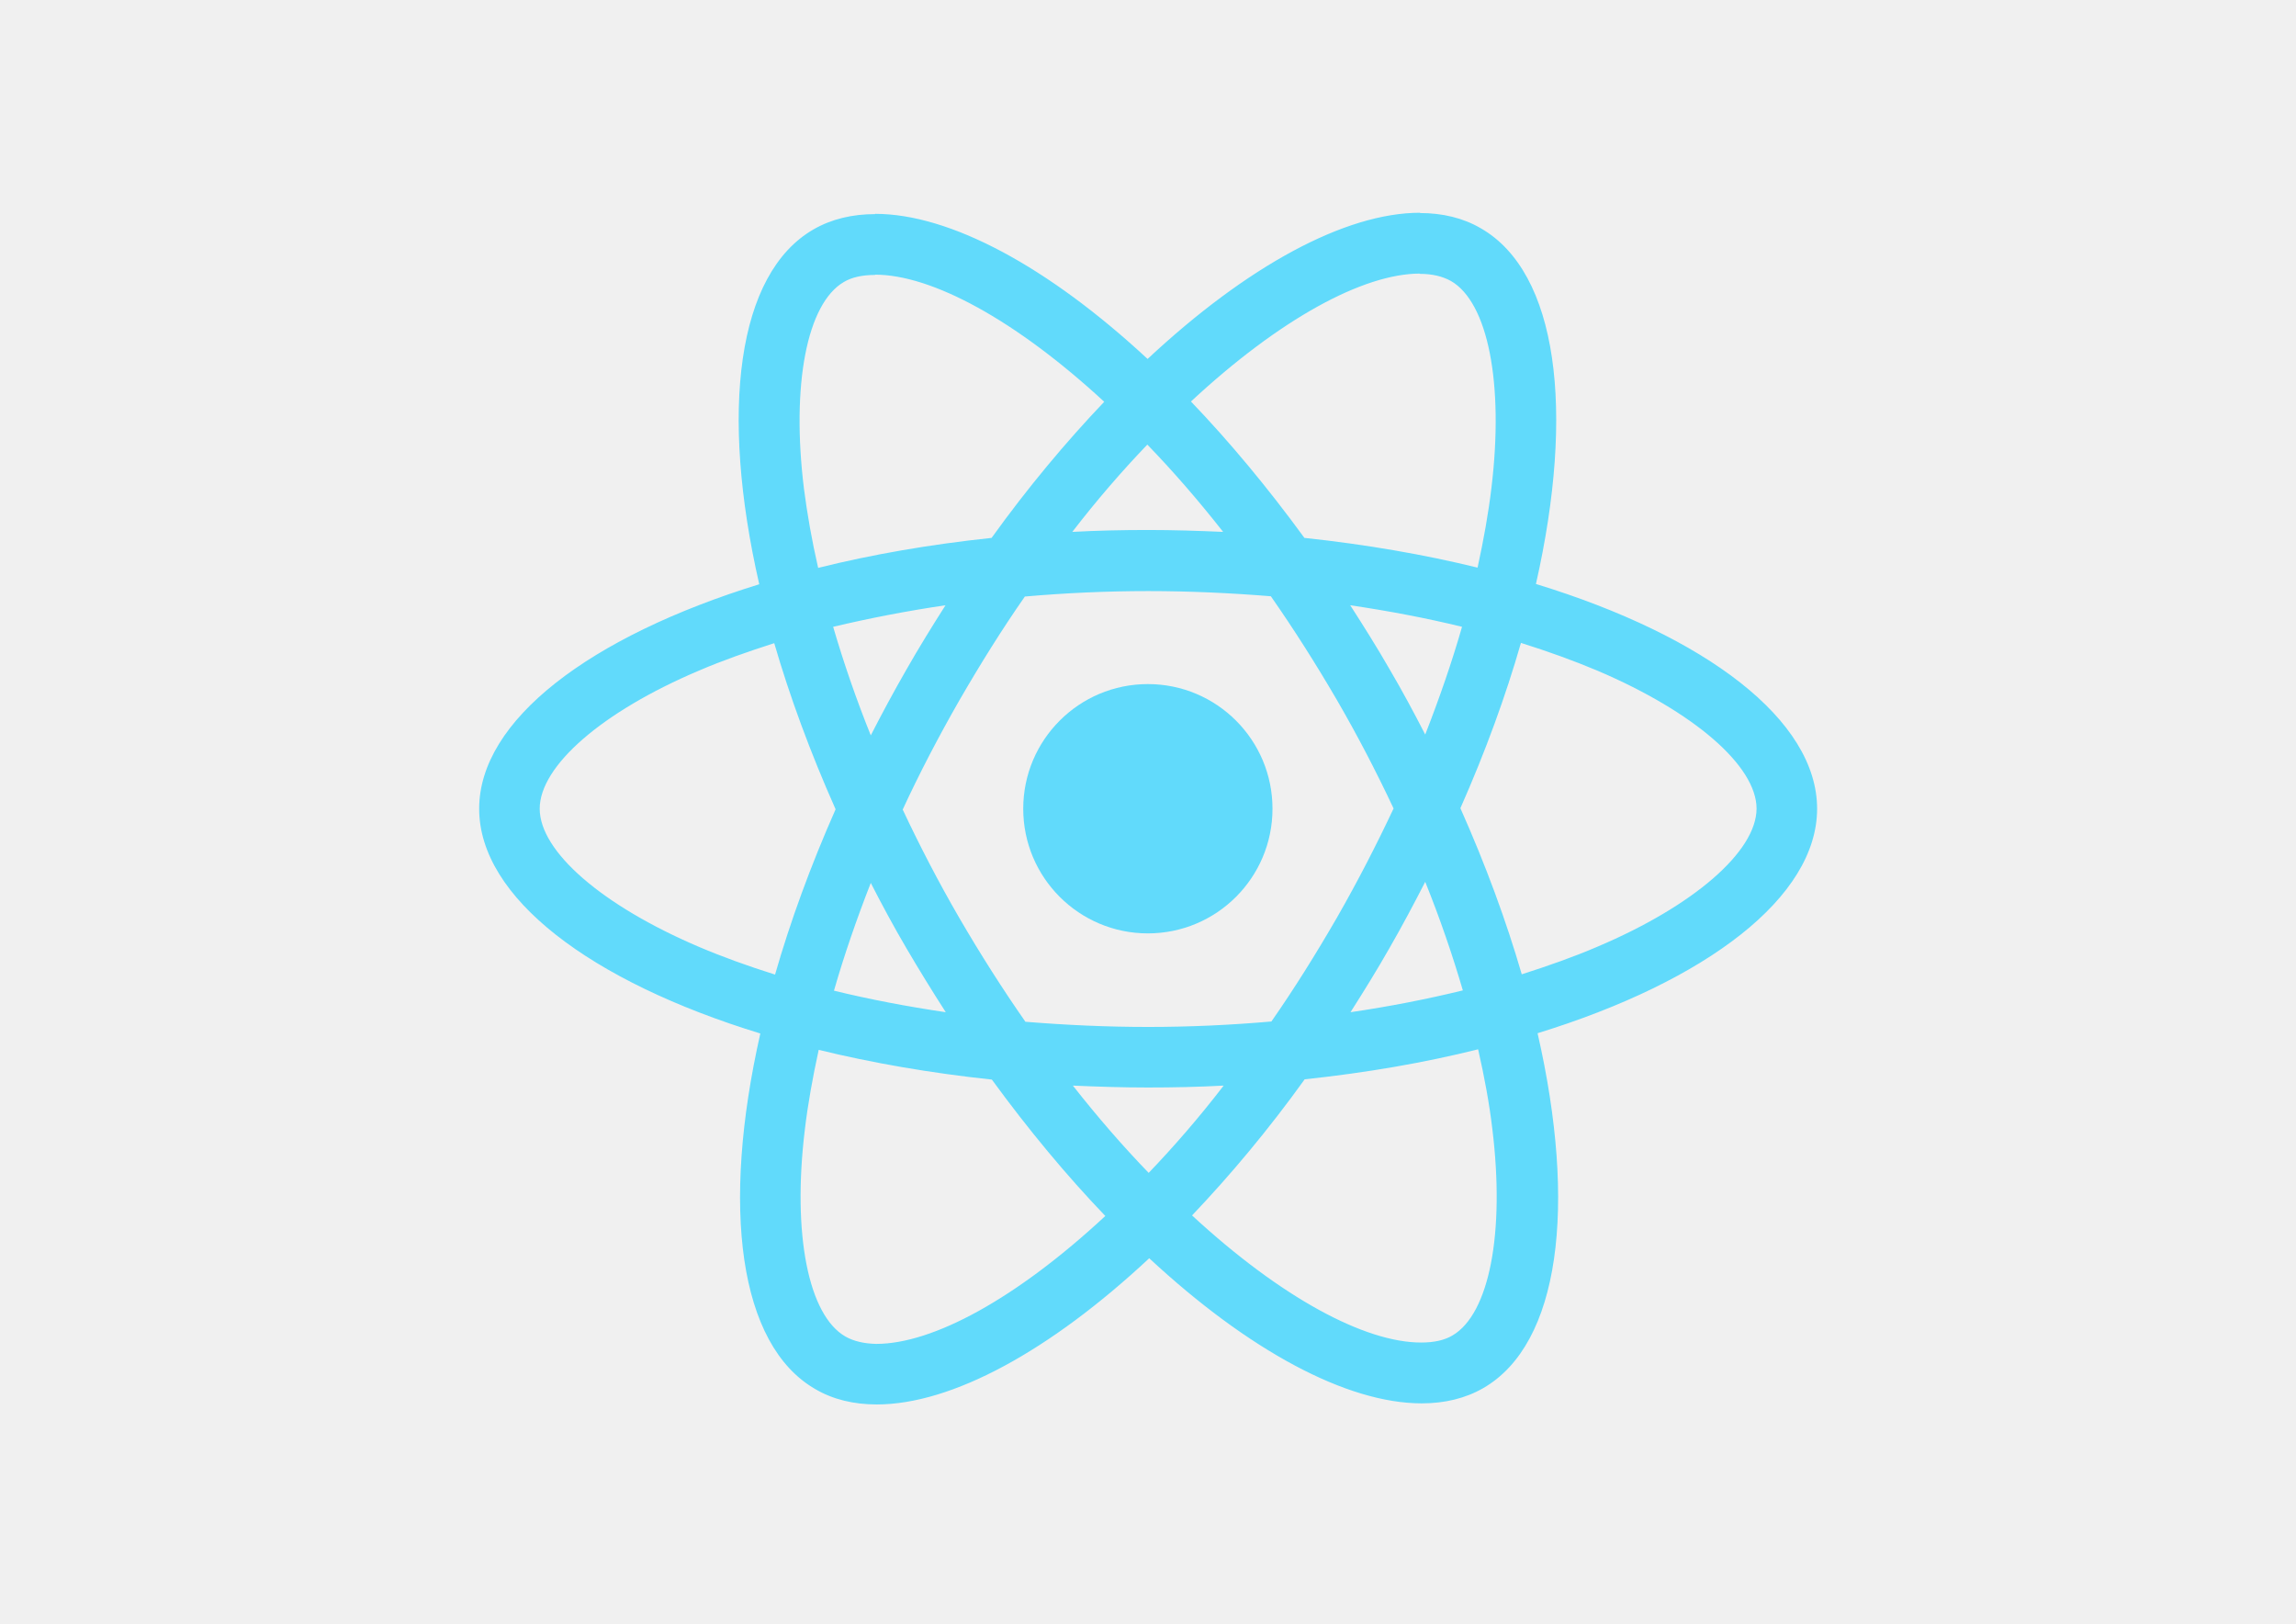
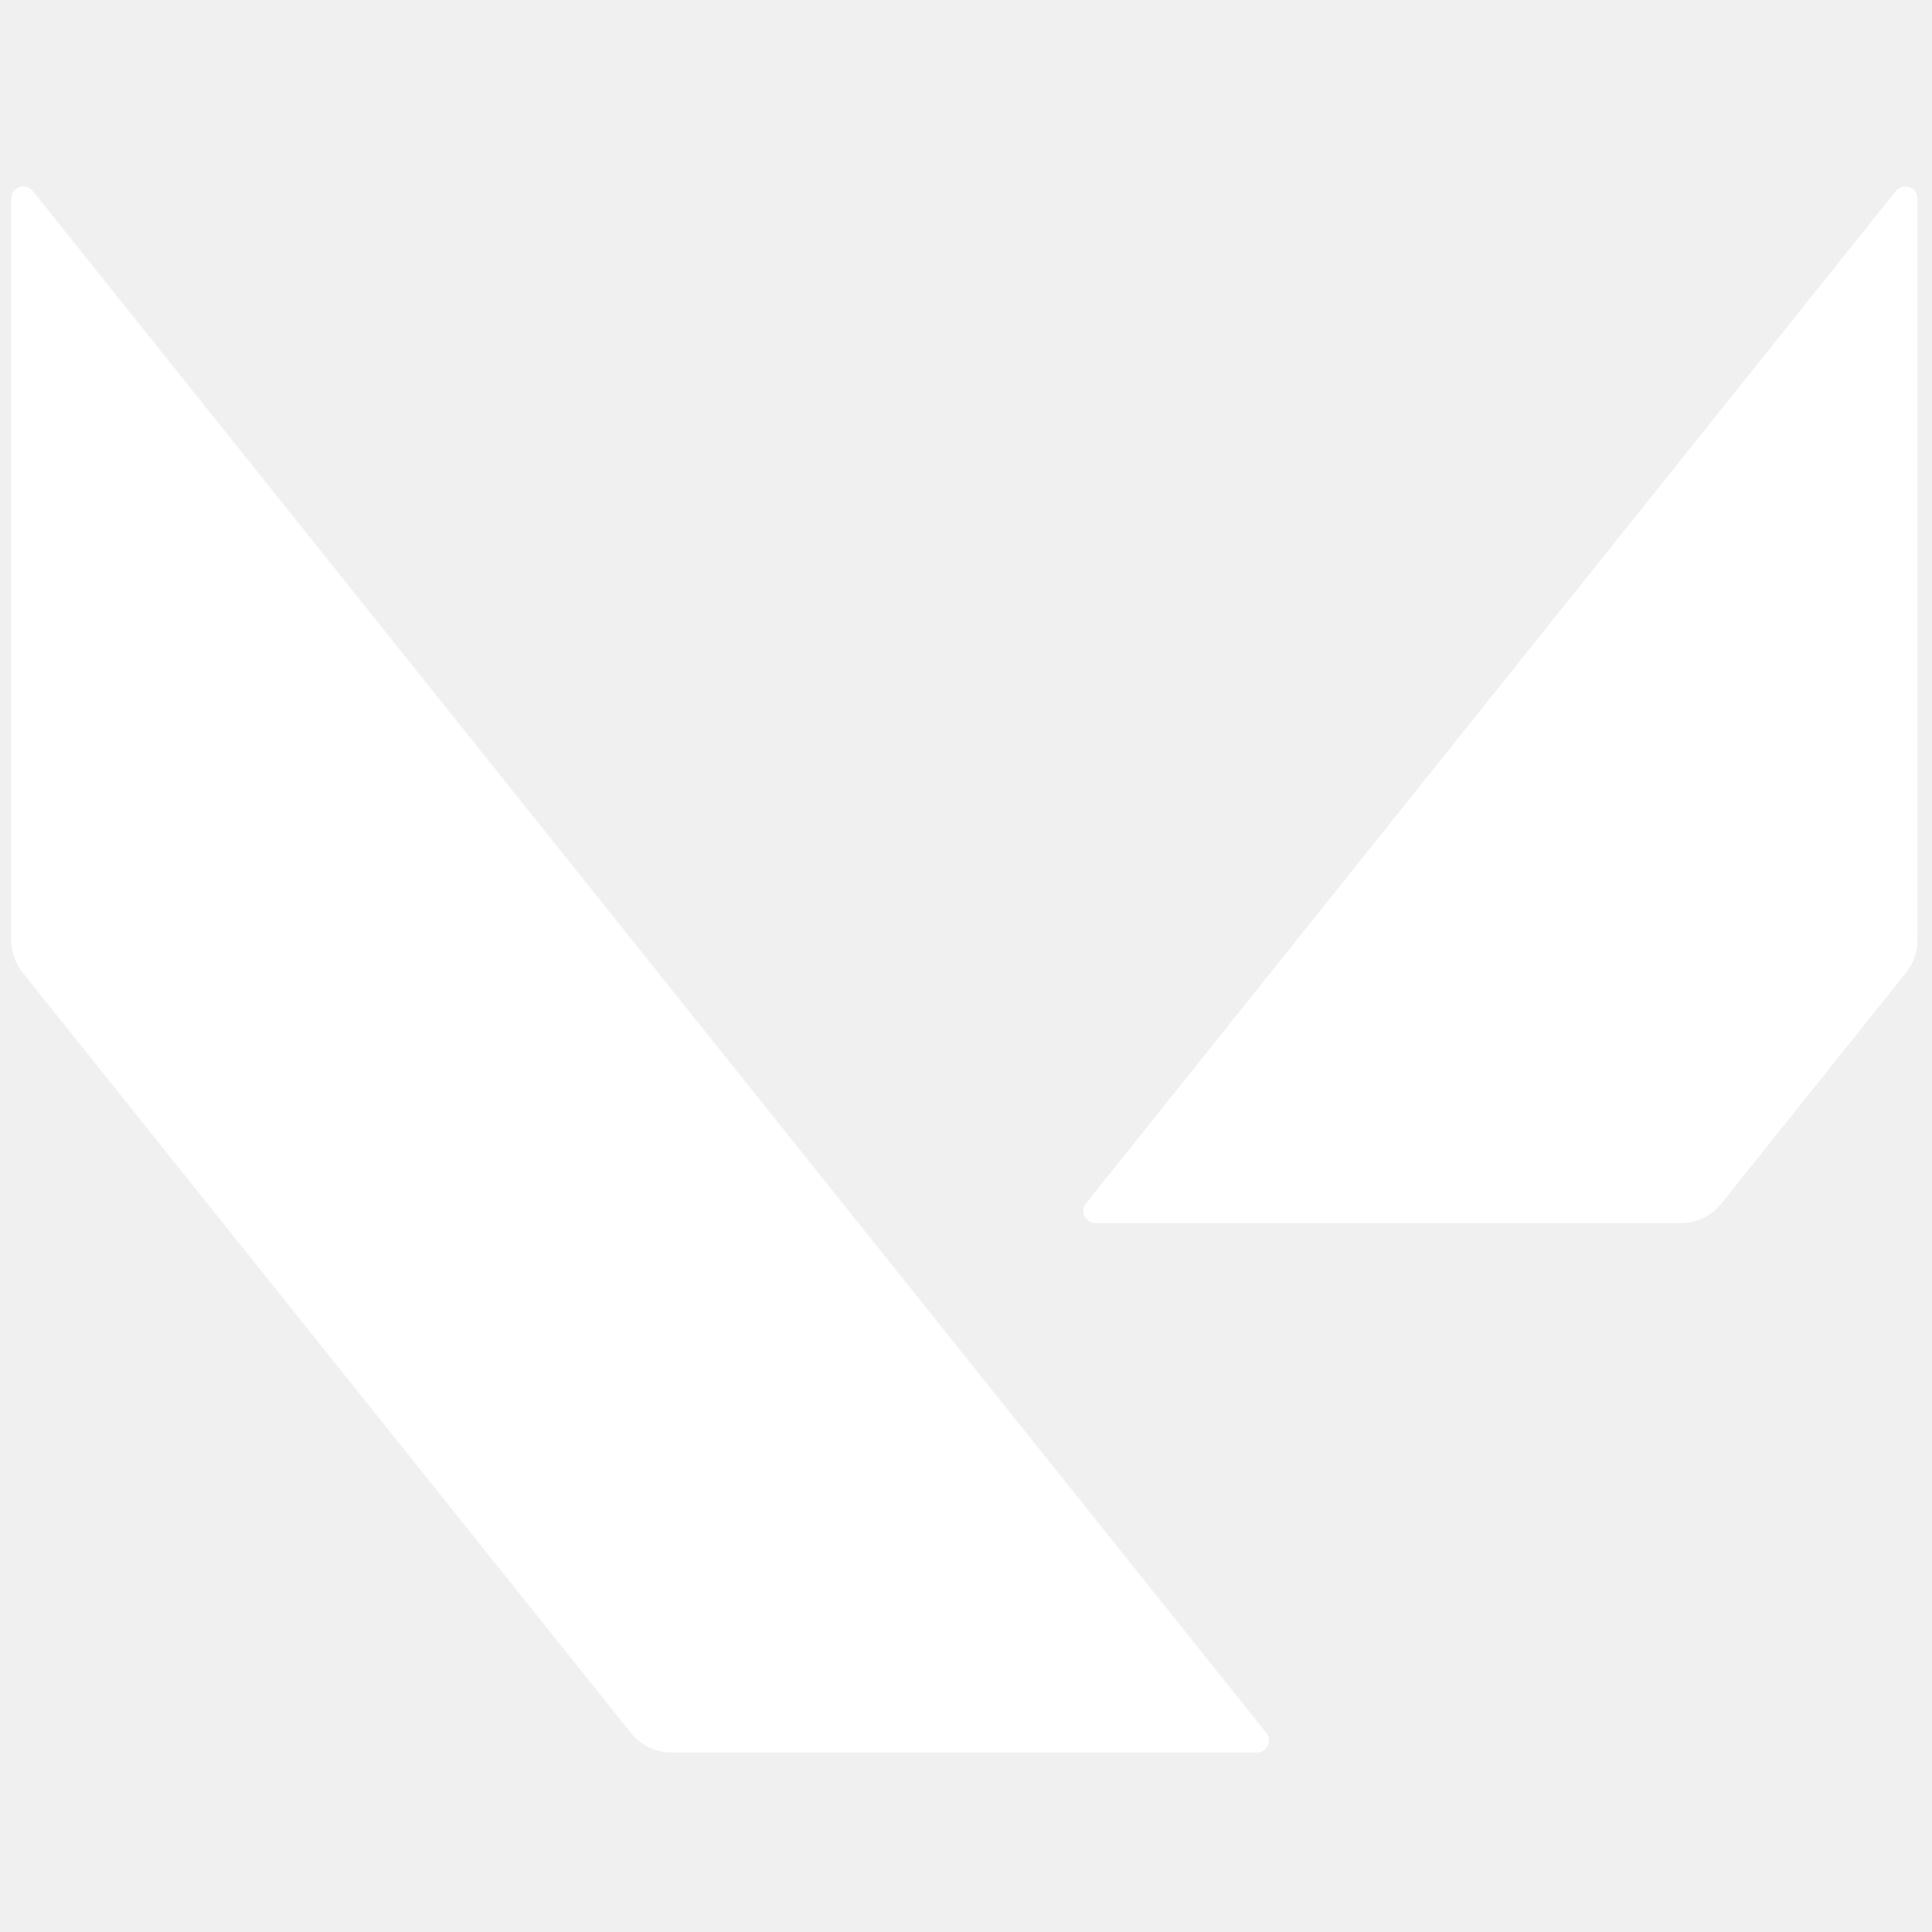
- <svg xmlns="http://www.w3.org/2000/svg" viewBox="0 0 841.9 595.3">
-   <g fill="#61DAFB">
-     <path d="M666.3 296.5c0-32.5-40.7-63.3-103.1-82.4 14.4-63.6 8-114.2-20.2-130.4-6.5-3.8-14.1-5.6-22.4-5.6v22.3c4.6 0 8.3.9 11.4 2.6 13.6 7.8 19.5 37.5 14.9 75.7-1.1 9.4-2.9 19.3-5.1 29.4-19.6-4.8-41-8.5-63.5-10.9-13.5-18.5-27.5-35.3-41.6-50 32.6-30.3 63.2-46.9 84-46.9V78c-27.5 0-63.5 19.6-99.9 53.6-36.4-33.8-72.4-53.2-99.9-53.2v22.3c20.7 0 51.4 16.5 84 46.6-14 14.7-28 31.4-41.3 49.9-22.6 2.4-44 6.1-63.6 11-2.3-10-4-19.7-5.2-29-4.7-38.2 1.1-67.9 14.6-75.8 3-1.8 6.9-2.6 11.5-2.6V78.5c-8.4 0-16 1.8-22.6 5.6-28.1 16.2-34.4 66.7-19.9 130.1-62.2 19.2-102.7 49.9-102.7 82.3 0 32.5 40.7 63.3 103.1 82.4-14.4 63.6-8 114.2 20.2 130.4 6.5 3.8 14.1 5.6 22.5 5.6 27.5 0 63.5-19.6 99.9-53.6 36.4 33.8 72.4 53.2 99.9 53.2 8.4 0 16-1.8 22.6-5.6 28.1-16.2 34.4-66.7 19.9-130.1 62-19.1 102.5-49.9 102.5-82.3zm-130.2-66.7c-3.7 12.9-8.3 26.2-13.5 39.5-4.1-8-8.4-16-13.1-24-4.6-8-9.5-15.8-14.4-23.4 14.2 2.1 27.9 4.7 41 7.9zm-45.8 106.5c-7.8 13.5-15.8 26.3-24.1 38.2-14.9 1.3-30 2-45.2 2-15.1 0-30.2-.7-45-1.9-8.3-11.9-16.4-24.6-24.2-38-7.6-13.1-14.5-26.4-20.8-39.8 6.2-13.4 13.2-26.8 20.7-39.9 7.8-13.5 15.8-26.3 24.1-38.2 14.9-1.3 30-2 45.2-2 15.1 0 30.2.7 45 1.9 8.3 11.9 16.4 24.6 24.2 38 7.6 13.1 14.5 26.4 20.8 39.8-6.3 13.4-13.2 26.8-20.7 39.9zm32.3-13c5.4 13.4 10 26.8 13.8 39.8-13.1 3.2-26.9 5.9-41.2 8 4.9-7.7 9.8-15.6 14.4-23.7 4.6-8 8.9-16.1 13-24.1zM421.2 430c-9.3-9.6-18.6-20.3-27.8-32 9 .4 18.2.7 27.5.7 9.4 0 18.7-.2 27.8-.7-9 11.7-18.3 22.4-27.5 32zm-74.4-58.9c-14.2-2.1-27.9-4.7-41-7.9 3.7-12.9 8.3-26.2 13.5-39.5 4.1 8 8.4 16 13.1 24 4.7 8 9.5 15.8 14.4 23.4zM420.7 163c9.3 9.6 18.6 20.3 27.8 32-9-.4-18.2-.7-27.5-.7-9.4 0-18.7.2-27.8.7 9-11.7 18.3-22.4 27.5-32zm-74 58.9c-4.9 7.7-9.8 15.6-14.4 23.7-4.6 8-8.9 16-13 24-5.4-13.4-10-26.8-13.8-39.8 13.1-3.1 26.9-5.8 41.2-7.9zm-90.5 125.2c-35.4-15.1-58.3-34.9-58.3-50.6 0-15.7 22.9-35.6 58.3-50.6 8.6-3.7 18-7 27.7-10.1 5.7 19.6 13.2 40 22.5 60.9-9.2 20.8-16.6 41.1-22.2 60.6-9.9-3.1-19.3-6.5-28-10.2zM310 490c-13.6-7.8-19.5-37.5-14.9-75.7 1.1-9.4 2.9-19.3 5.1-29.4 19.6 4.8 41 8.5 63.5 10.9 13.5 18.5 27.5 35.3 41.6 50-32.6 30.3-63.2 46.9-84 46.9-4.5-.1-8.3-1-11.3-2.7zm237.2-76.2c4.7 38.2-1.1 67.9-14.6 75.8-3 1.8-6.9 2.6-11.5 2.6-20.7 0-51.4-16.5-84-46.6 14-14.7 28-31.4 41.3-49.9 22.6-2.4 44-6.1 63.6-11 2.3 10.1 4.1 19.8 5.2 29.1zm38.5-66.7c-8.6 3.7-18 7-27.7 10.1-5.7-19.6-13.2-40-22.5-60.9 9.2-20.8 16.6-41.1 22.2-60.6 9.9 3.1 19.3 6.5 28.1 10.2 35.4 15.1 58.3 34.9 58.3 50.6-.1 15.7-23 35.6-58.4 50.6zM320.8 78.4z" />
-     <circle cx="420.9" cy="296.5" r="45.7" />
-     <path d="M520.5 78.1z" />
-   </g>
+ <svg xmlns="http://www.w3.org/2000/svg" fill="none" height="35" viewBox="0 0 100 100" width="35">
+   <path d="M99.25 48.66V10.28c0-.59-.75-.86-1.12-.39l-41.92 52.4a.627.627 0 00.49 1.02h30.29c.82 0 1.59-.37 2.1-1.01l9.57-11.96c.38-.48.59-1.07.59-1.68zM1.17 50.34L32.66 89.7c.51.64 1.28 1.01 2.1 1.01h30.29c.53 0 .82-.61.49-1.02L1.7 9.89c-.37-.46-1.12-.2-1.12.39v38.38c0 .61.21 1.2.59 1.68z" fill="#fff" />
</svg>
